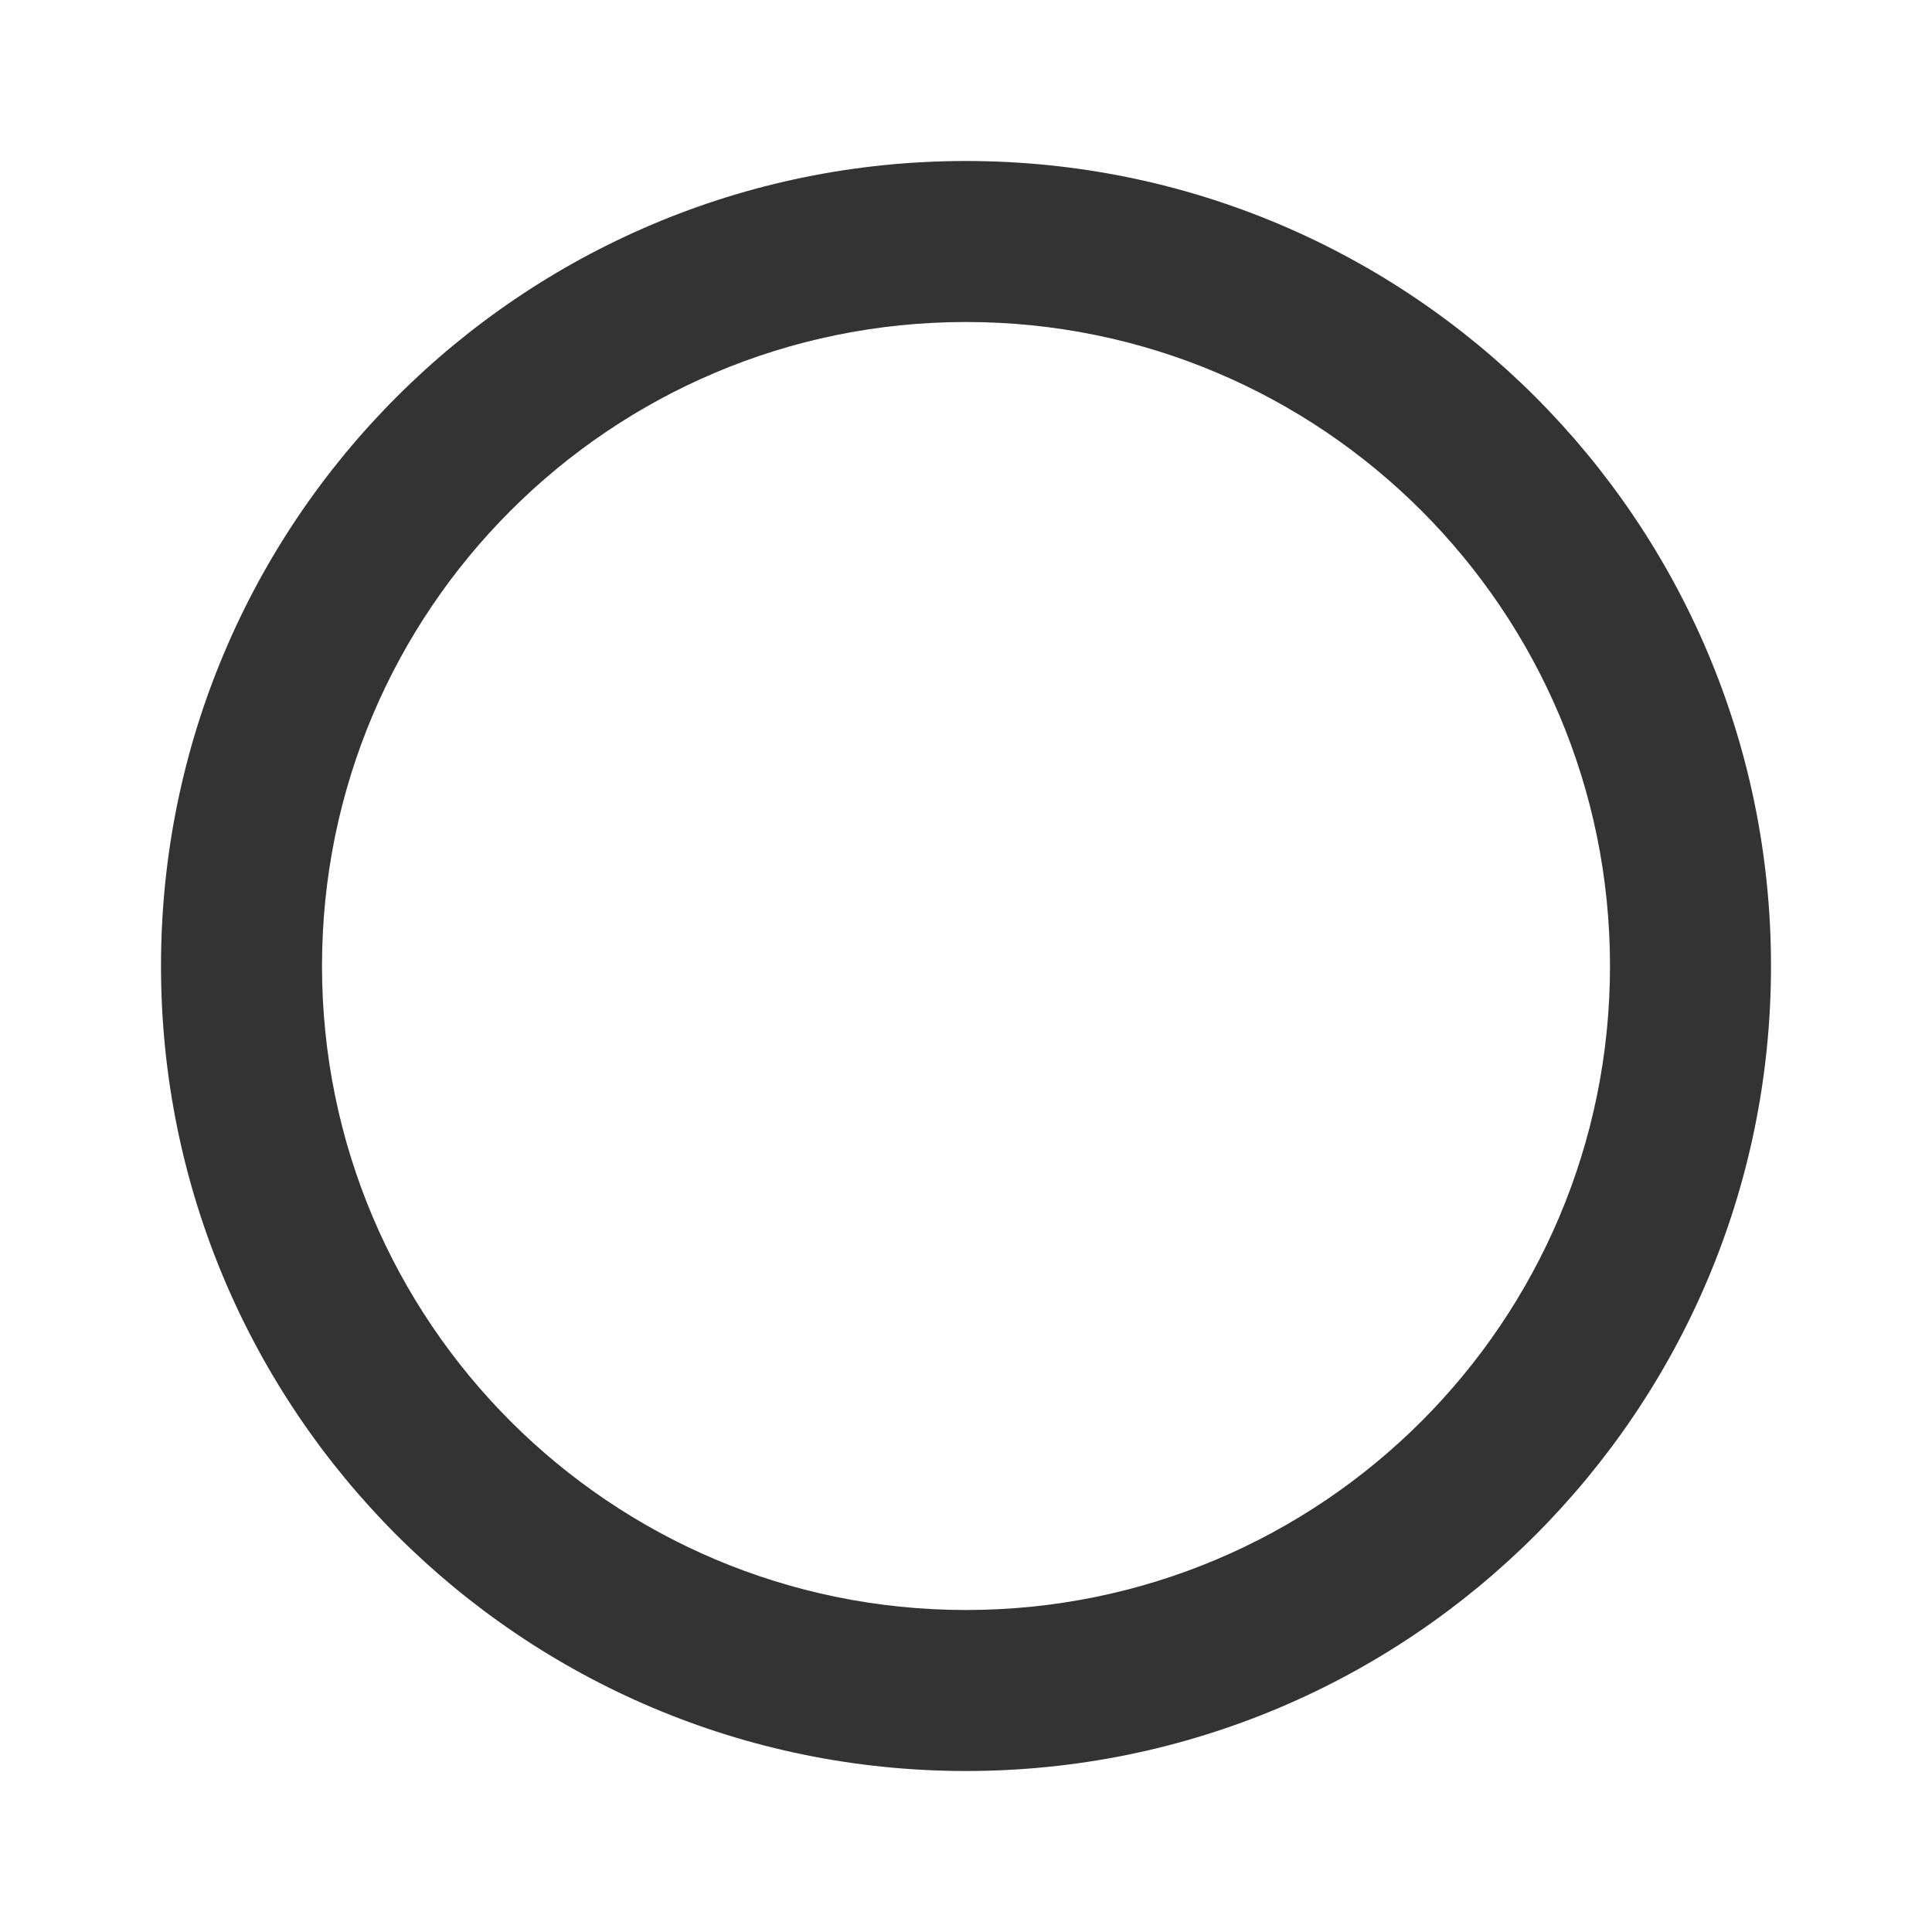
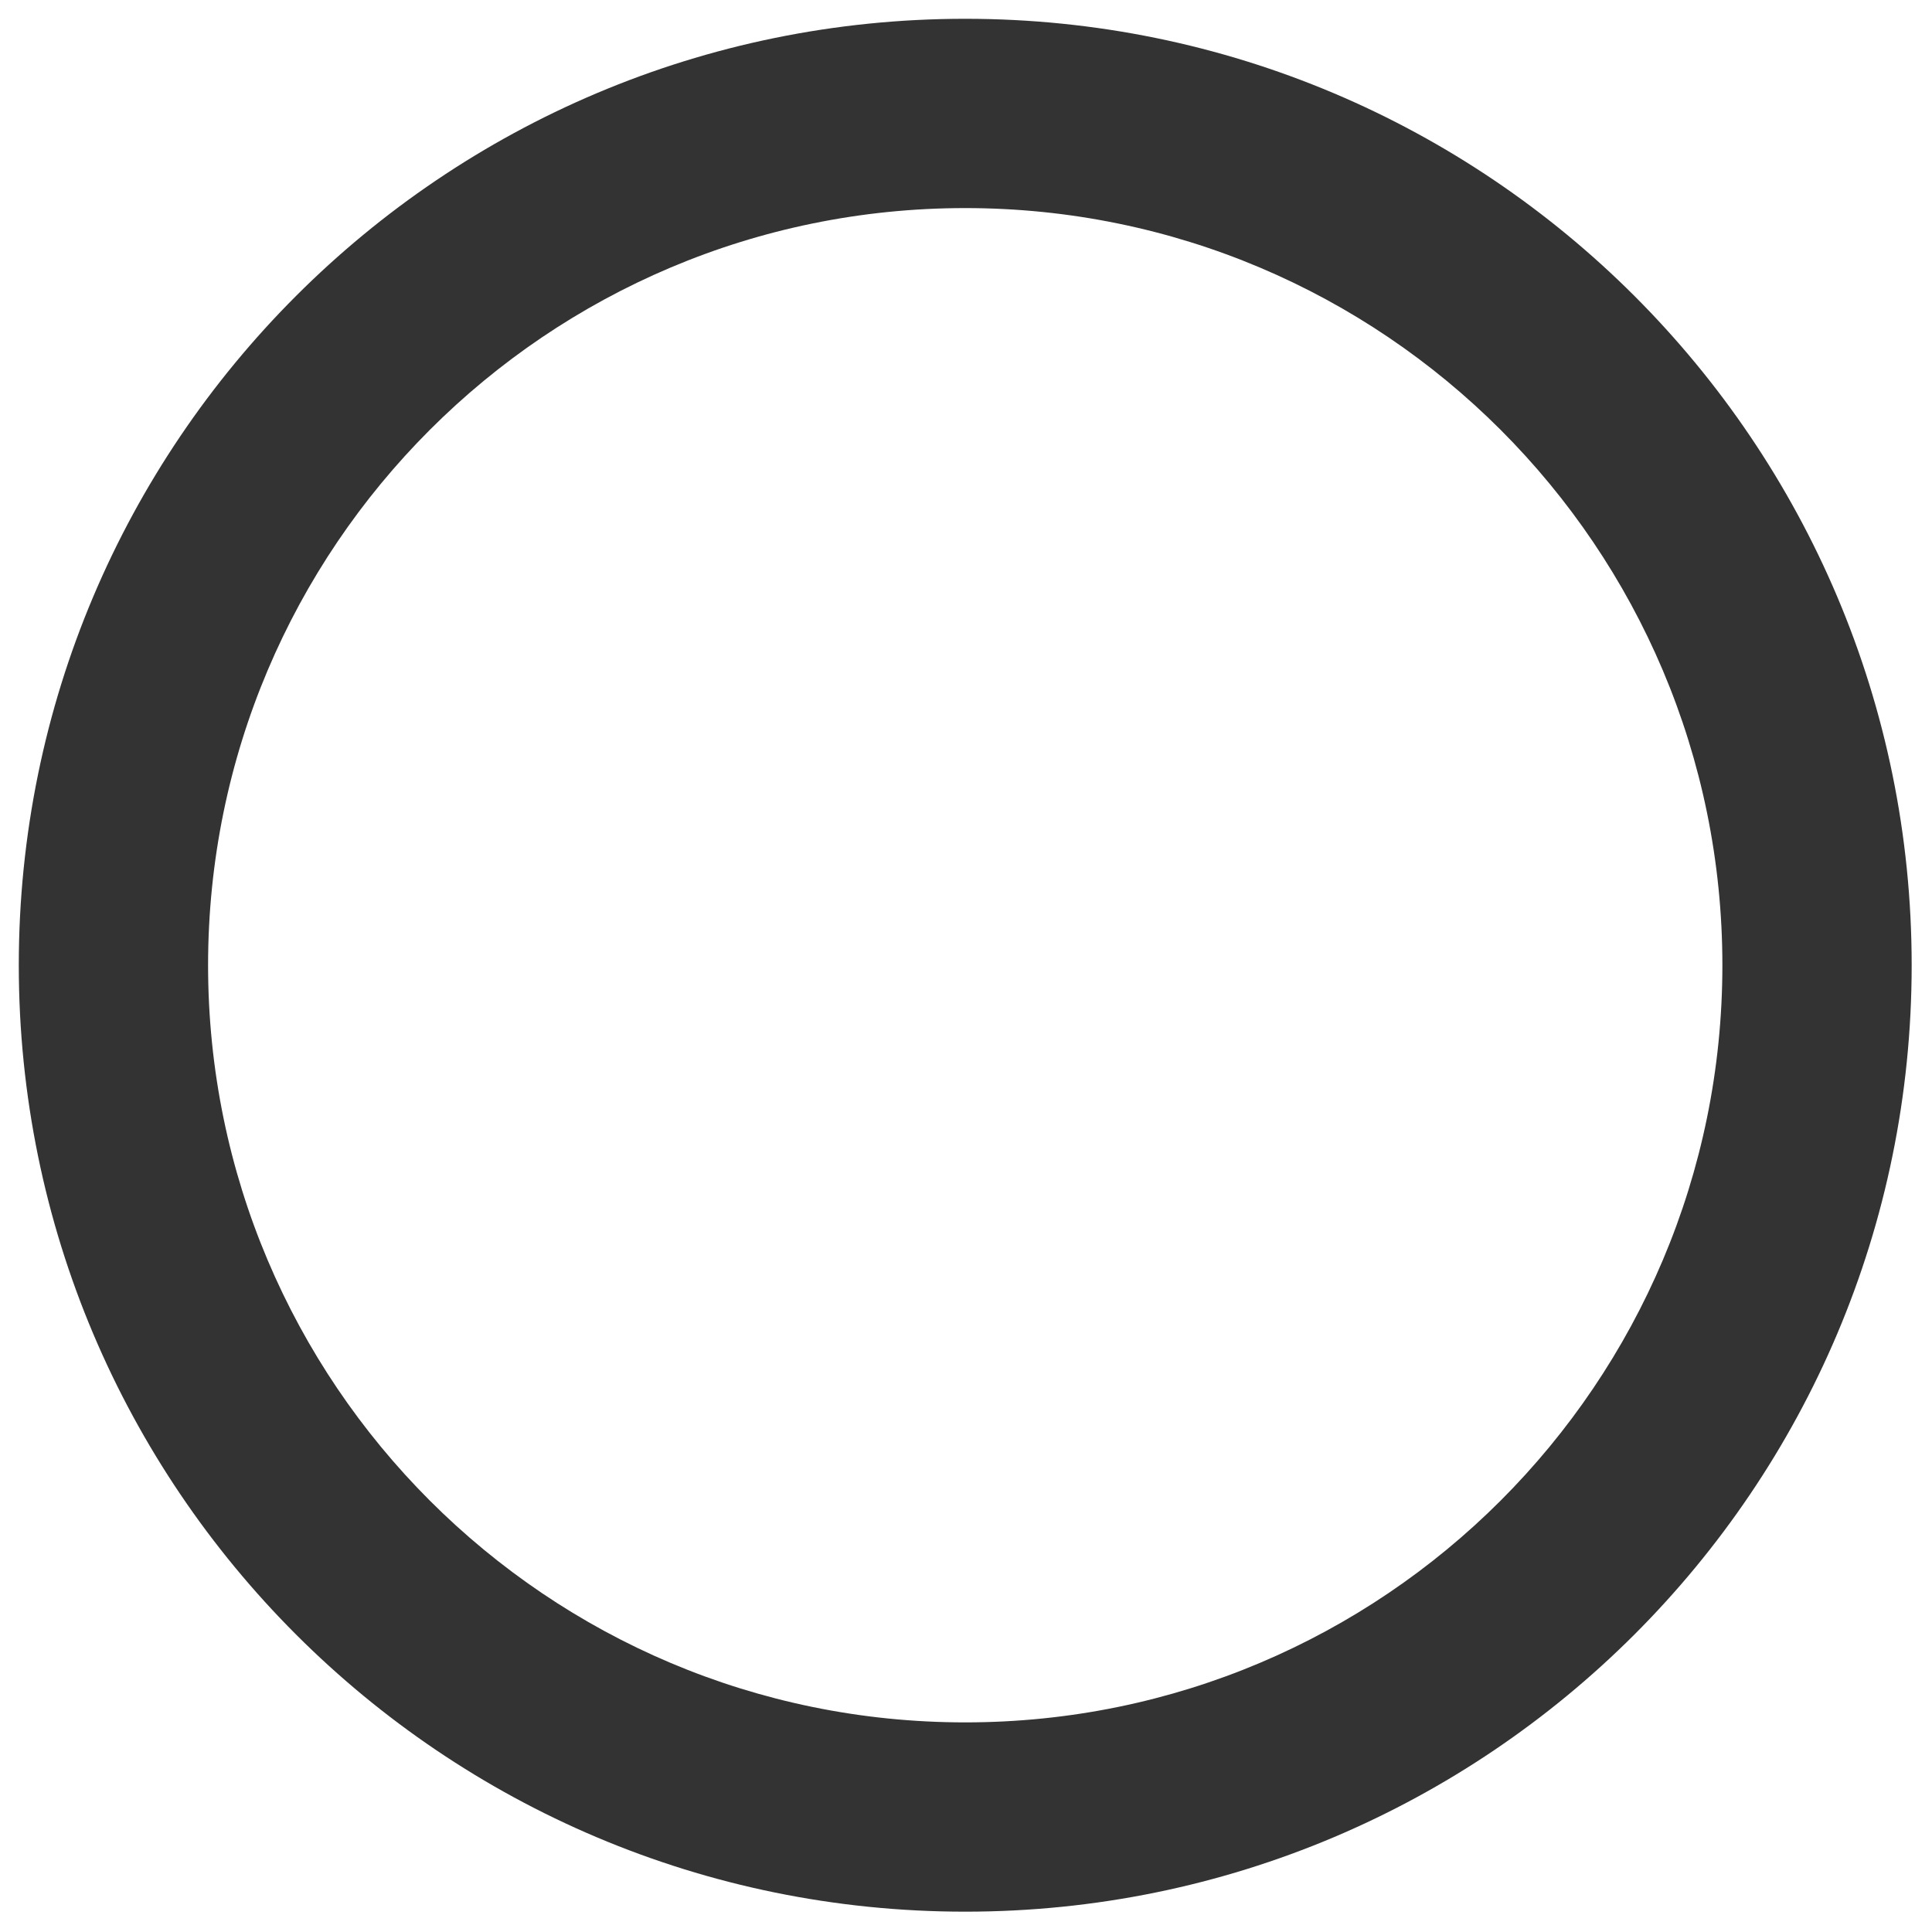
- <svg xmlns="http://www.w3.org/2000/svg" class="icon" width="200px" height="200.00px" viewBox="0 0 1024 1024" version="1.1">
-   <path fill="#333333" d="M512 170.667a341.333 341.333 0 1 0 0 682.667 341.333 341.333 0 0 0 0-682.667zM85.333 512C85.333 276.352 276.352 85.333 512 85.333s426.667 191.019 426.667 426.667-191.019 426.667-426.667 426.667S85.333 747.648 85.333 512z" />
+ <svg xmlns="http://www.w3.org/2000/svg" xml:space="preserve" width="1080" height="1080">
+   <path d="M512 170.667c-188.513 0-341.333 152.82-341.333 341.333 0 188.513 152.82 341.333 341.333 341.333 188.513 0 341.333-152.82 341.333-341.333 0-188.513-152.82-341.333-341.333-341.333zM85.333 512C85.333 276.352 276.352 85.333 512 85.333c235.648 0 426.667 191.019 426.667 426.667 0 235.648-191.019 426.667-426.667 426.667-235.648 0-426.667-191.019-426.667-426.667z" style="stroke:none;stroke-width:1;stroke-dasharray:none;stroke-linecap:butt;stroke-dashoffset:0;stroke-linejoin:miter;stroke-miterlimit:4;fill:#333;fill-rule:nonzero;opacity:1" transform="matrix(1.24 0 0 1.24 -95.31 -95.31)" />
</svg>
